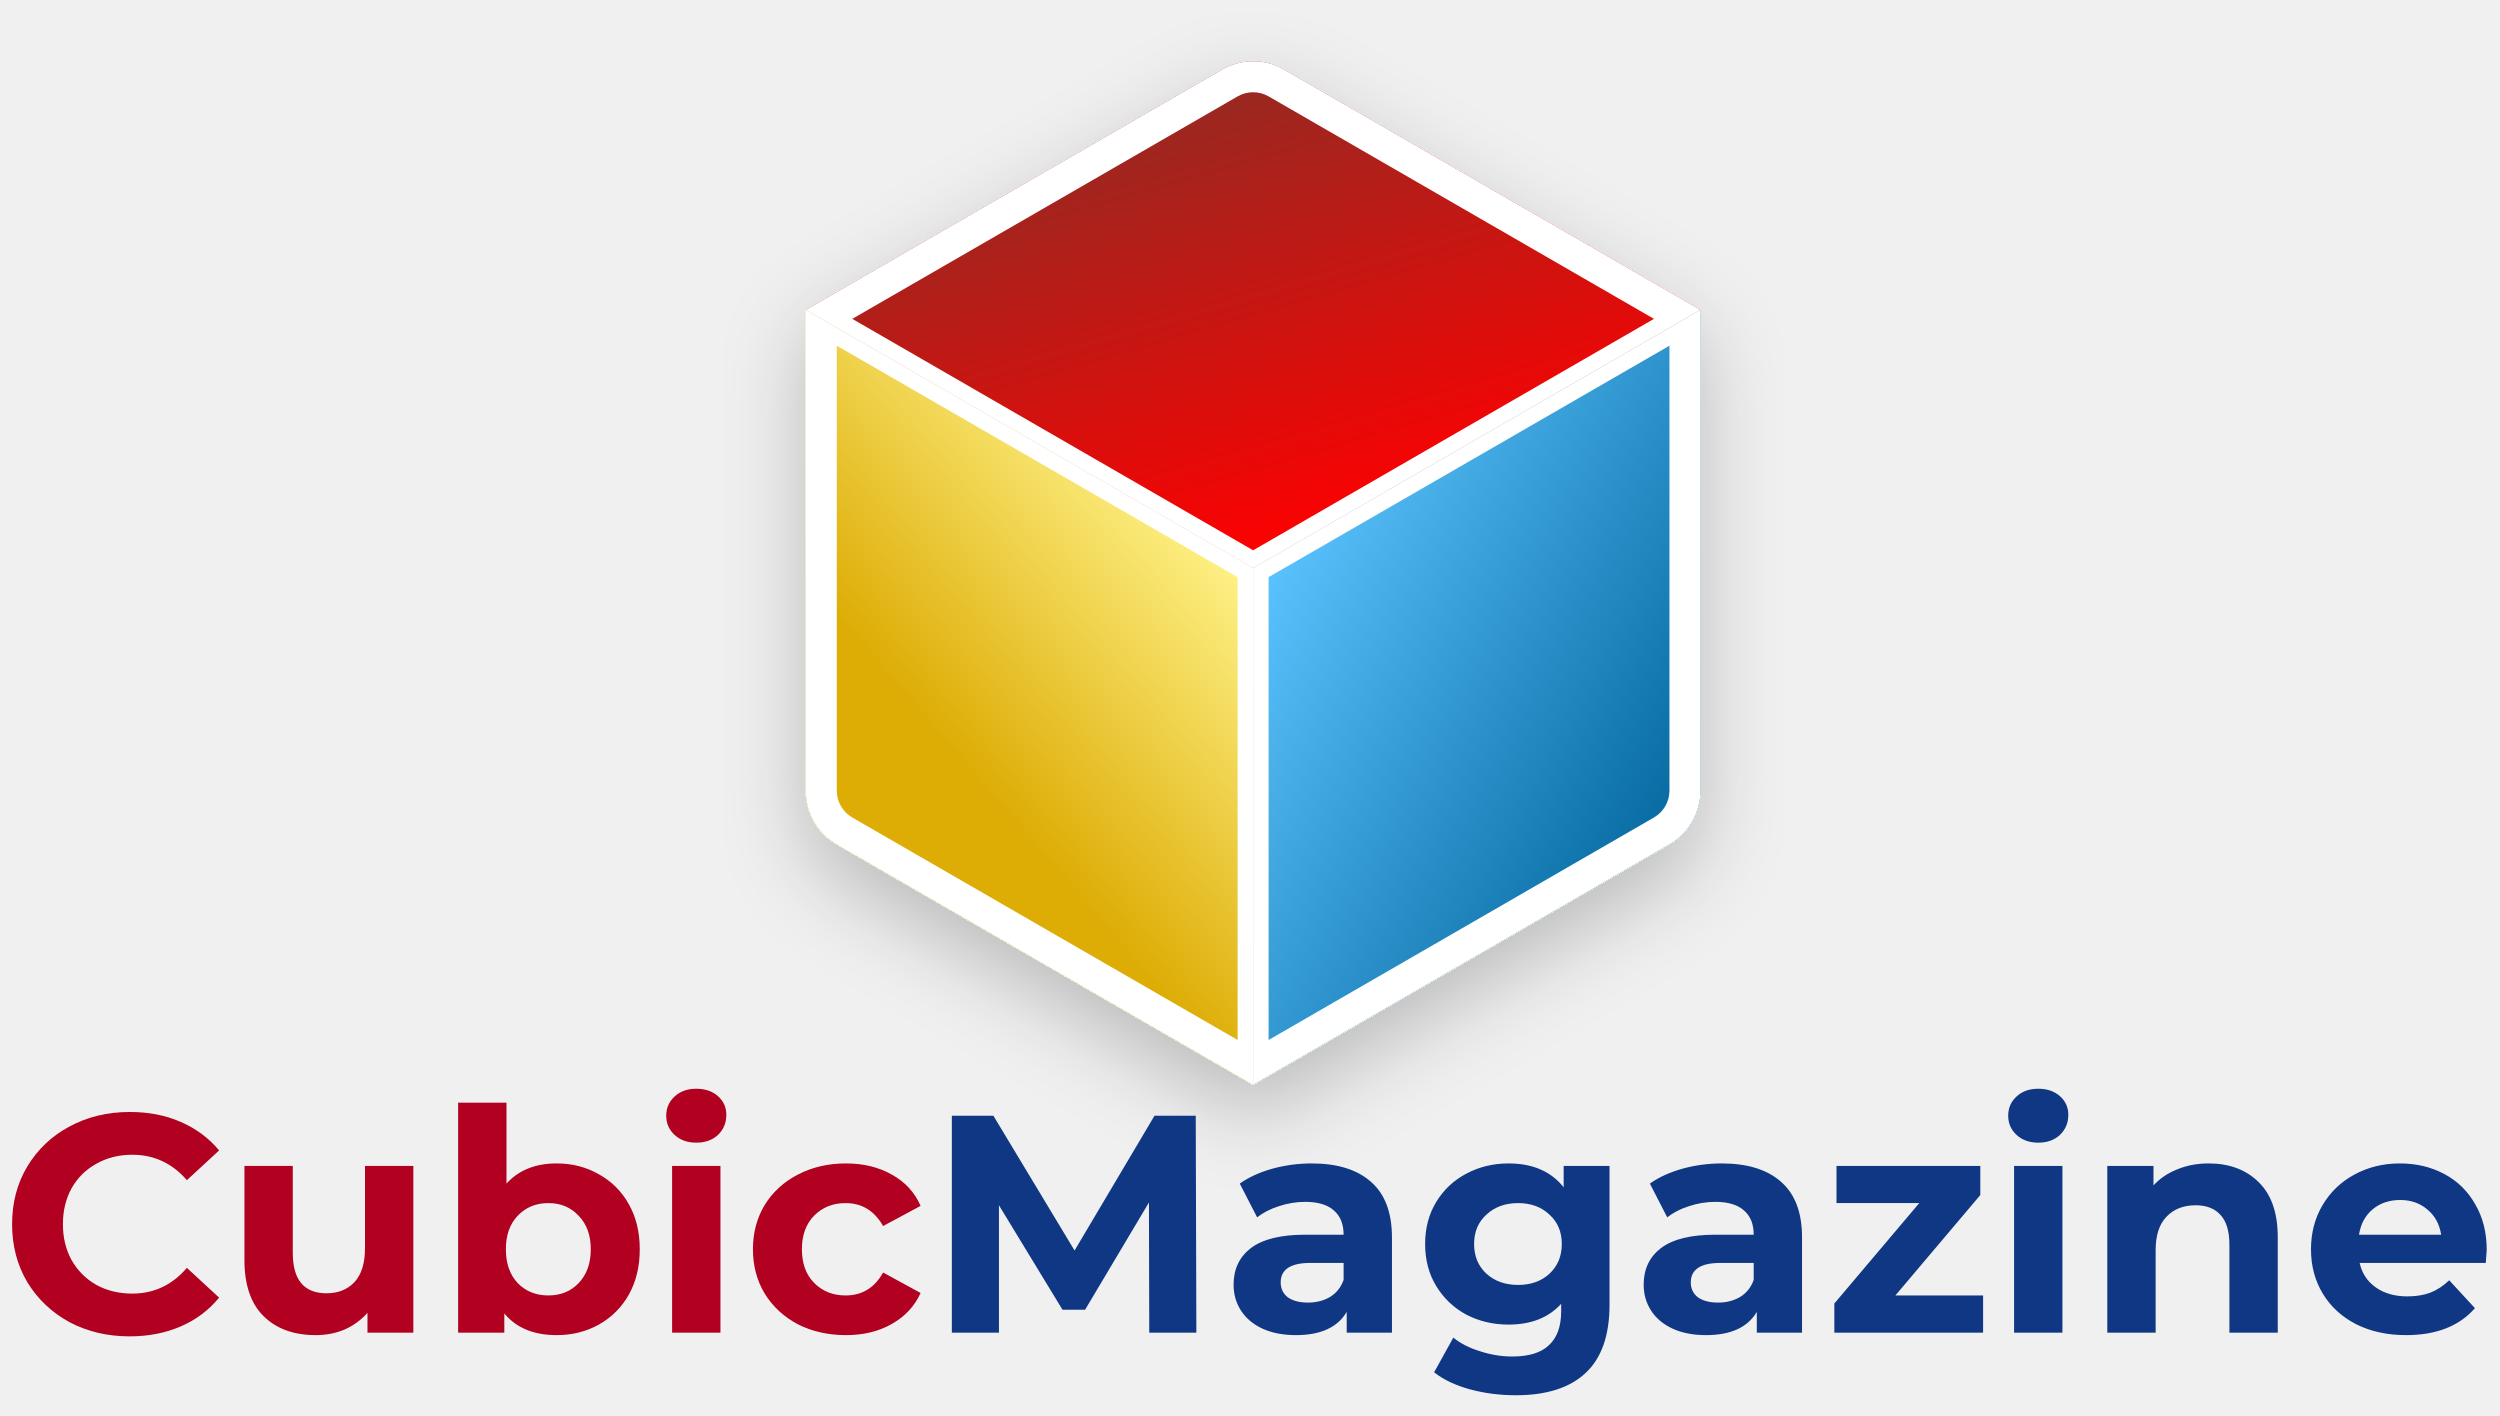
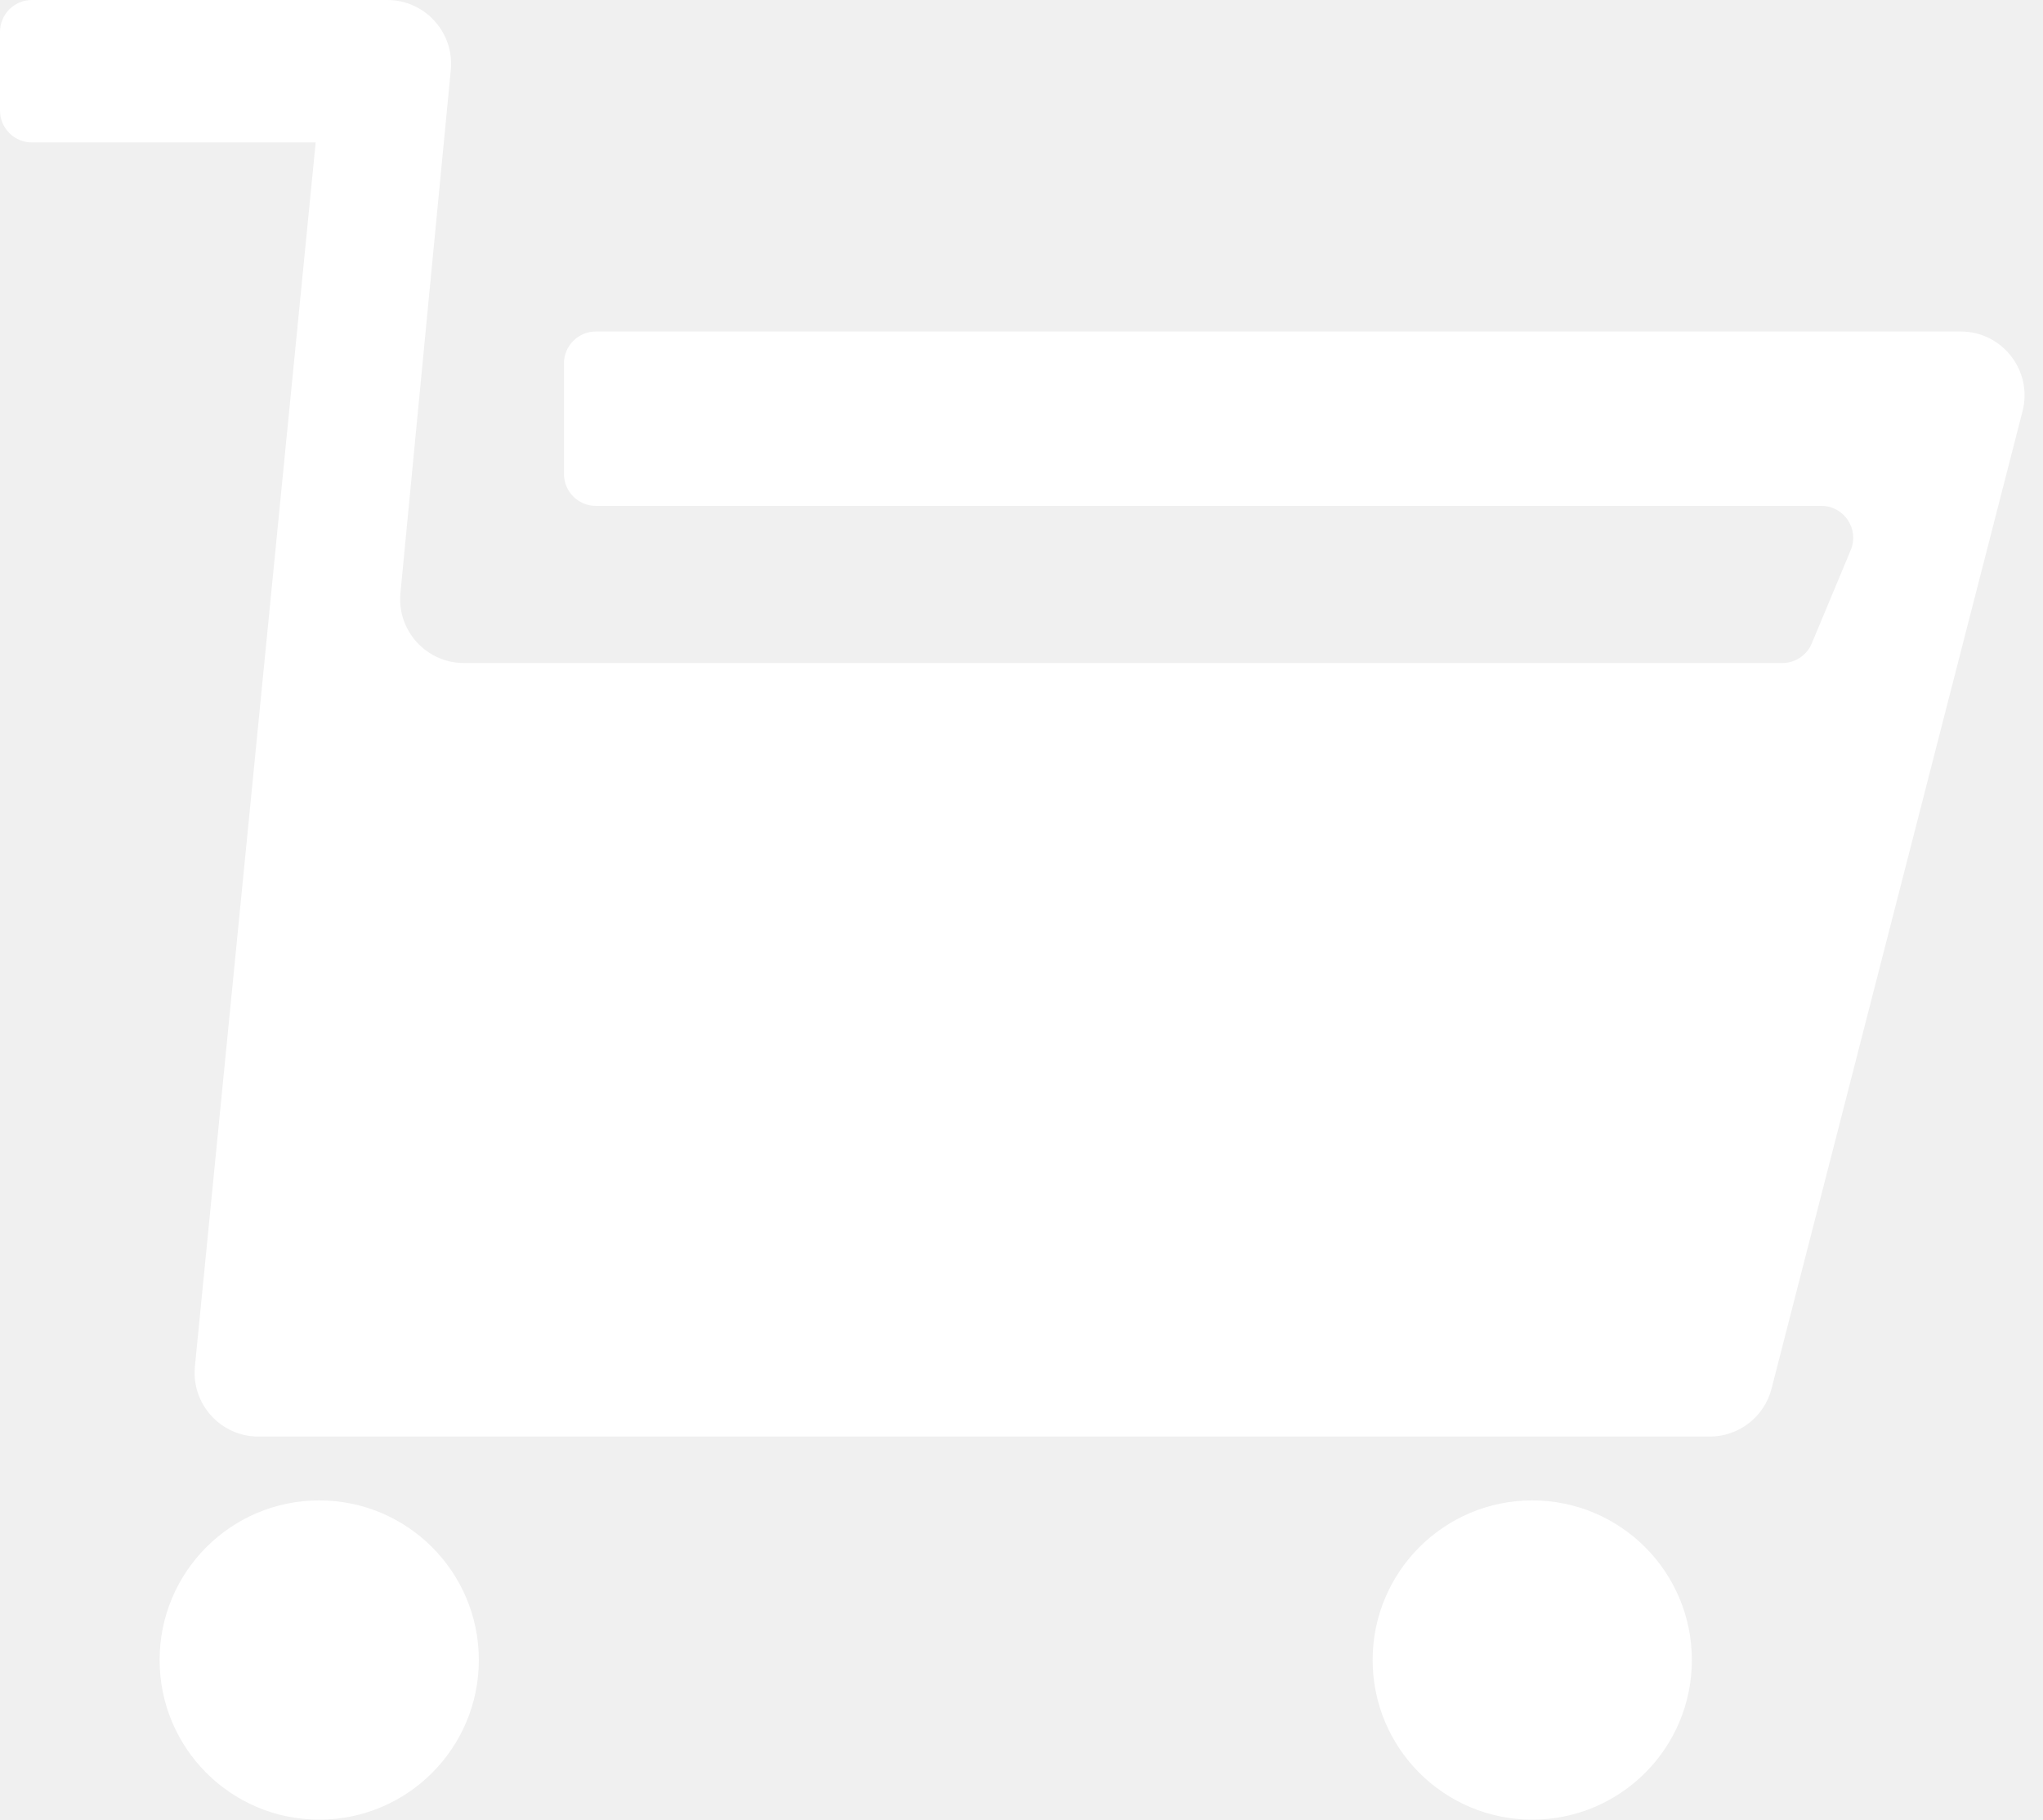
- <svg xmlns="http://www.w3.org/2000/svg" width="242" height="137" viewBox="0 0 242 137" fill="none">
-   <g filter="url(#filter0_d_301_20)">
-     <mask id="path-1-inside-1_301_20" fill="white">
-       <path d="M164.603 30L124.301 6.732C122.445 5.66 120.158 5.66 118.301 6.732L78 30L121.301 55L164.603 30Z" />
-       <path fill-rule="evenodd" clip-rule="evenodd" d="M121.301 105V55L78 30V76.536C78 78.68 79.144 80.66 81 81.732L121.301 105Z" />
-       <path d="M161.603 81.732C163.459 80.66 164.603 78.68 164.603 76.536V30L121.301 55V105L161.603 81.732Z" />
-     </mask>
-     <path d="M164.603 30L124.301 6.732C122.445 5.66 120.158 5.66 118.301 6.732L78 30L121.301 55L164.603 30Z" fill="url(#paint0_linear_301_20)" />
-     <path fill-rule="evenodd" clip-rule="evenodd" d="M121.301 105V55L78 30V76.536C78 78.68 79.144 80.66 81 81.732L121.301 105Z" fill="url(#paint1_linear_301_20)" />
-     <path d="M161.603 81.732C163.459 80.66 164.603 78.68 164.603 76.536V30L121.301 55V105L161.603 81.732Z" fill="url(#paint2_linear_301_20)" />
-     <path d="M119.801 55V105H122.801V55H119.801ZM163.853 28.701L120.551 53.701L122.051 56.299L165.353 31.299L163.853 28.701ZM77.25 31.299L120.551 56.299L122.051 53.701L78.75 28.701L77.25 31.299ZM164.603 30H167.603V28.268L166.103 27.402L164.603 30ZM121.301 105L119.801 107.598L121.301 108.464L122.801 107.598L121.301 105ZM78 30L76.5 27.402L75 28.268V30H78ZM81 81.732L82.5 79.134L81 81.732ZM161.603 81.732L163.103 84.33L161.603 81.732ZM122.801 9.33L163.103 32.598L166.103 27.402L125.801 4.134L122.801 9.33ZM161.603 30V76.536H167.603V30H161.603ZM160.103 79.134L119.801 102.402L122.801 107.598L163.103 84.33L160.103 79.134ZM122.801 102.402L82.5 79.134L79.5 84.33L119.801 107.598L122.801 102.402ZM81 76.536V30H75V76.536H81ZM79.5 32.598L119.801 9.33L116.801 4.134L76.5 27.402L79.5 32.598ZM82.5 79.134C81.572 78.598 81 77.608 81 76.536H75C75 79.751 76.715 82.722 79.5 84.33L82.5 79.134ZM161.603 76.536C161.603 77.608 161.031 78.598 160.103 79.134L163.103 84.33C165.887 82.722 167.603 79.751 167.603 76.536H161.603ZM125.801 4.134C123.017 2.526 119.586 2.526 116.801 4.134L119.801 9.33C120.729 8.794 121.873 8.794 122.801 9.33L125.801 4.134Z" fill="white" mask="url(#path-1-inside-1_301_20)" />
-   </g>
-   <path d="M12.54 129.36C10.4 129.36 8.46 128.9 6.72 127.98C5 127.04 3.64 125.75 2.64 124.11C1.66 122.45 1.17 120.58 1.17 118.5C1.17 116.42 1.66 114.56 2.64 112.92C3.64 111.26 5 109.97 6.72 109.05C8.46 108.11 10.41 107.64 12.57 107.64C14.39 107.64 16.03 107.96 17.49 108.6C18.97 109.24 20.21 110.16 21.21 111.36L18.09 114.24C16.67 112.6 14.91 111.78 12.81 111.78C11.51 111.78 10.35 112.07 9.33 112.65C8.31 113.21 7.51 114 6.93 115.02C6.37 116.04 6.09 117.2 6.09 118.5C6.09 119.8 6.37 120.96 6.93 121.98C7.51 123 8.31 123.8 9.33 124.38C10.35 124.94 11.51 125.22 12.81 125.22C14.91 125.22 16.67 124.39 18.09 122.73L21.21 125.61C20.21 126.83 18.97 127.76 17.49 128.4C16.01 129.04 14.36 129.36 12.54 129.36ZM40.012 112.86V129H35.572V127.08C34.952 127.78 34.212 128.32 33.352 128.7C32.492 129.06 31.562 129.24 30.562 129.24C28.442 129.24 26.762 128.63 25.522 127.41C24.282 126.19 23.662 124.38 23.662 121.98V112.86H28.342V121.29C28.342 123.89 29.432 125.19 31.612 125.19C32.732 125.19 33.632 124.83 34.312 124.11C34.992 123.37 35.332 122.28 35.332 120.84V112.86H40.012ZM53.888 112.62C55.388 112.62 56.748 112.97 57.968 113.67C59.208 114.35 60.178 115.32 60.877 116.58C61.578 117.82 61.928 119.27 61.928 120.93C61.928 122.59 61.578 124.05 60.877 125.31C60.178 126.55 59.208 127.52 57.968 128.22C56.748 128.9 55.388 129.24 53.888 129.24C51.667 129.24 49.977 128.54 48.818 127.14V129H44.347V106.74H49.028V114.57C50.208 113.27 51.828 112.62 53.888 112.62ZM53.078 125.4C54.278 125.4 55.258 125 56.017 124.2C56.797 123.38 57.188 122.29 57.188 120.93C57.188 119.57 56.797 118.49 56.017 117.69C55.258 116.87 54.278 116.46 53.078 116.46C51.877 116.46 50.888 116.87 50.108 117.69C49.347 118.49 48.968 119.57 48.968 120.93C48.968 122.29 49.347 123.38 50.108 124.2C50.888 125 51.877 125.4 53.078 125.4ZM65.06 112.86H69.74V129H65.06V112.86ZM67.4 110.61C66.54 110.61 65.84 110.36 65.3 109.86C64.76 109.36 64.49 108.74 64.49 108C64.49 107.26 64.76 106.64 65.3 106.14C65.84 105.64 66.54 105.39 67.4 105.39C68.26 105.39 68.96 105.63 69.5 106.11C70.04 106.59 70.31 107.19 70.31 107.91C70.31 108.69 70.04 109.34 69.5 109.86C68.96 110.36 68.26 110.61 67.4 110.61ZM81.884 129.24C80.164 129.24 78.614 128.89 77.234 128.19C75.874 127.47 74.804 126.48 74.024 125.22C73.264 123.96 72.884 122.53 72.884 120.93C72.884 119.33 73.264 117.9 74.024 116.64C74.804 115.38 75.874 114.4 77.234 113.7C78.614 112.98 80.164 112.62 81.884 112.62C83.584 112.62 85.064 112.98 86.324 113.7C87.604 114.4 88.534 115.41 89.114 116.73L85.484 118.68C84.644 117.2 83.434 116.46 81.854 116.46C80.634 116.46 79.624 116.86 78.824 117.66C78.024 118.46 77.624 119.55 77.624 120.93C77.624 122.31 78.024 123.4 78.824 124.2C79.624 125 80.634 125.4 81.854 125.4C83.454 125.4 84.664 124.66 85.484 123.18L89.114 125.16C88.534 126.44 87.604 127.44 86.324 128.16C85.064 128.88 83.584 129.24 81.884 129.24Z" fill="#B10020" />
-   <path d="M111.248 129L111.218 116.4L105.038 126.78H102.848L96.698 116.67V129H92.138V108H96.158L104.018 121.05L111.758 108H115.748L115.808 129H111.248ZM126.971 112.62C129.471 112.62 131.391 113.22 132.731 114.42C134.071 115.6 134.741 117.39 134.741 119.79V129H130.361V126.99C129.481 128.49 127.841 129.24 125.441 129.24C124.201 129.24 123.121 129.03 122.201 128.61C121.301 128.19 120.611 127.61 120.131 126.87C119.651 126.13 119.411 125.29 119.411 124.35C119.411 122.85 119.971 121.67 121.091 120.81C122.231 119.95 123.981 119.52 126.341 119.52H130.061C130.061 118.5 129.751 117.72 129.131 117.18C128.511 116.62 127.581 116.34 126.341 116.34C125.481 116.34 124.631 116.48 123.791 116.76C122.971 117.02 122.271 117.38 121.691 117.84L120.011 114.57C120.891 113.95 121.941 113.47 123.161 113.13C124.401 112.79 125.671 112.62 126.971 112.62ZM126.611 126.09C127.411 126.09 128.121 125.91 128.741 125.55C129.361 125.17 129.801 124.62 130.061 123.9V122.25H126.851C124.931 122.25 123.971 122.88 123.971 124.14C123.971 124.74 124.201 125.22 124.661 125.58C125.141 125.92 125.791 126.09 126.611 126.09ZM155.802 112.86V126.3C155.802 129.26 155.032 131.46 153.492 132.9C151.952 134.34 149.702 135.06 146.742 135.06C145.182 135.06 143.702 134.87 142.302 134.49C140.902 134.11 139.742 133.56 138.822 132.84L140.682 129.48C141.362 130.04 142.222 130.48 143.262 130.8C144.302 131.14 145.342 131.31 146.382 131.31C148.002 131.31 149.192 130.94 149.952 130.2C150.732 129.48 151.122 128.38 151.122 126.9V126.21C149.902 127.55 148.202 128.22 146.022 128.22C144.542 128.22 143.182 127.9 141.942 127.26C140.722 126.6 139.752 125.68 139.032 124.5C138.312 123.32 137.952 121.96 137.952 120.42C137.952 118.88 138.312 117.52 139.032 116.34C139.752 115.16 140.722 114.25 141.942 113.61C143.182 112.95 144.542 112.62 146.022 112.62C148.362 112.62 150.142 113.39 151.362 114.93V112.86H155.802ZM146.952 124.38C148.192 124.38 149.202 124.02 149.982 123.3C150.782 122.56 151.182 121.6 151.182 120.42C151.182 119.24 150.782 118.29 149.982 117.57C149.202 116.83 148.192 116.46 146.952 116.46C145.712 116.46 144.692 116.83 143.892 117.57C143.092 118.29 142.692 119.24 142.692 120.42C142.692 121.6 143.092 122.56 143.892 123.3C144.692 124.02 145.712 124.38 146.952 124.38ZM166.668 112.62C169.168 112.62 171.088 113.22 172.428 114.42C173.768 115.6 174.438 117.39 174.438 119.79V129H170.058V126.99C169.178 128.49 167.538 129.24 165.138 129.24C163.898 129.24 162.818 129.03 161.898 128.61C160.998 128.19 160.308 127.61 159.828 126.87C159.348 126.13 159.108 125.29 159.108 124.35C159.108 122.85 159.668 121.67 160.788 120.81C161.928 119.95 163.678 119.52 166.038 119.52H169.758C169.758 118.5 169.448 117.72 168.828 117.18C168.208 116.62 167.278 116.34 166.038 116.34C165.178 116.34 164.328 116.48 163.488 116.76C162.668 117.02 161.968 117.38 161.388 117.84L159.708 114.57C160.588 113.95 161.638 113.47 162.858 113.13C164.098 112.79 165.368 112.62 166.668 112.62ZM166.308 126.09C167.108 126.09 167.818 125.91 168.438 125.55C169.058 125.17 169.498 124.62 169.758 123.9V122.25H166.548C164.628 122.25 163.668 122.88 163.668 124.14C163.668 124.74 163.898 125.22 164.358 125.58C164.838 125.92 165.488 126.09 166.308 126.09ZM191.964 125.4V129H177.564V126.18L185.784 116.46H177.774V112.86H191.694V115.68L183.474 125.4H191.964ZM194.963 112.86H199.643V129H194.963V112.86ZM197.303 110.61C196.443 110.61 195.743 110.36 195.203 109.86C194.663 109.36 194.393 108.74 194.393 108C194.393 107.26 194.663 106.64 195.203 106.14C195.743 105.64 196.443 105.39 197.303 105.39C198.163 105.39 198.863 105.63 199.403 106.11C199.943 106.59 200.213 107.19 200.213 107.91C200.213 108.69 199.943 109.34 199.403 109.86C198.863 110.36 198.163 110.61 197.303 110.61ZM213.796 112.62C215.796 112.62 217.406 113.22 218.626 114.42C219.866 115.62 220.486 117.4 220.486 119.76V129H215.806V120.48C215.806 119.2 215.526 118.25 214.966 117.63C214.406 116.99 213.596 116.67 212.536 116.67C211.356 116.67 210.416 117.04 209.716 117.78C209.016 118.5 208.666 119.58 208.666 121.02V129H203.986V112.86H208.456V114.75C209.076 114.07 209.846 113.55 210.766 113.19C211.686 112.81 212.696 112.62 213.796 112.62ZM240.714 120.99C240.714 121.05 240.684 121.47 240.624 122.25H228.414C228.634 123.25 229.154 124.04 229.974 124.62C230.794 125.2 231.814 125.49 233.034 125.49C233.874 125.49 234.614 125.37 235.254 125.13C235.914 124.87 236.524 124.47 237.084 123.93L239.574 126.63C238.054 128.37 235.834 129.24 232.914 129.24C231.094 129.24 229.484 128.89 228.084 128.19C226.684 127.47 225.604 126.48 224.844 125.22C224.084 123.96 223.704 122.53 223.704 120.93C223.704 119.35 224.074 117.93 224.814 116.67C225.574 115.39 226.604 114.4 227.904 113.7C229.224 112.98 230.694 112.62 232.314 112.62C233.894 112.62 235.324 112.96 236.604 113.64C237.884 114.32 238.884 115.3 239.604 116.58C240.344 117.84 240.714 119.31 240.714 120.99ZM232.344 116.16C231.284 116.16 230.394 116.46 229.674 117.06C228.954 117.66 228.514 118.48 228.354 119.52H236.304C236.144 118.5 235.704 117.69 234.984 117.09C234.264 116.47 233.384 116.16 232.344 116.16Z" fill="#0F3784" />
-   <defs>
-     <filter id="filter0_d_301_20" x="70" y="0.928" width="102.603" height="115.072" filterUnits="userSpaceOnUse" color-interpolation-filters="sRGB">
-       <feFlood flood-opacity="0" result="BackgroundImageFix" />
-       <feColorMatrix in="SourceAlpha" type="matrix" values="0 0 0 0 0 0 0 0 0 0 0 0 0 0 0 0 0 0 127 0" result="hardAlpha" />
-       <feOffset dy="3" />
-       <feGaussianBlur stdDeviation="4" />
-       <feComposite in2="hardAlpha" operator="out" />
-       <feColorMatrix type="matrix" values="0 0 0 0 0 0 0 0 0 0 0 0 0 0 0 0 0 0 0.22 0" />
-       <feBlend mode="normal" in2="BackgroundImageFix" result="effect1_dropShadow_301_20" />
-       <feBlend mode="normal" in="SourceGraphic" in2="effect1_dropShadow_301_20" result="shape" />
-     </filter>
-     <linearGradient id="paint0_linear_301_20" x1="109" y1="13.5" x2="121" y2="55" gradientUnits="userSpaceOnUse">
-       <stop stop-color="#9C2720" />
-       <stop offset="1" stop-color="#FF0000" />
-     </linearGradient>
-     <linearGradient id="paint1_linear_301_20" x1="95.5" y1="77" x2="121" y2="55" gradientUnits="userSpaceOnUse">
-       <stop stop-color="#DDAC05" />
-       <stop offset="1" stop-color="#FFF38A" />
-     </linearGradient>
-     <linearGradient id="paint2_linear_301_20" x1="165" y1="79.5" x2="121" y2="56" gradientUnits="userSpaceOnUse">
-       <stop stop-color="#02659C" />
-       <stop offset="1" stop-color="#5CC4FF" />
-     </linearGradient>
-   </defs>
+ <svg xmlns="http://www.w3.org/2000/svg" width="64" height="57" viewBox="0 0 64 57" fill="none">
+   <path d="M55.497 43.497C55.27 44.382 54.473 45 53.56 45L8.096 45C6.914 45 5.99 43.98 6.106 42.804L9.889 4.462H1C0.448 4.462 0 4.014 0 3.462V1C0 0.448 0.448 0 1 0H12.132C13.312 0 14.235 1.017 14.122 2.192L12.544 18.578C12.431 19.752 13.355 20.769 14.535 20.769H55.834C56.237 20.769 56.601 20.527 56.757 20.154L57.977 17.231C58.252 16.573 57.768 15.846 57.054 15.846H18.667C18.114 15.846 17.667 15.398 17.667 14.846V11.384C17.667 10.832 18.114 10.384 18.667 10.384H61.422C62.728 10.384 63.684 11.617 63.359 12.882L55.497 43.497Z" fill="white" />
+   <circle cx="10" cy="52" r="5" fill="white" />
+   <circle cx="48" cy="52" r="5" fill="white" />
</svg>
